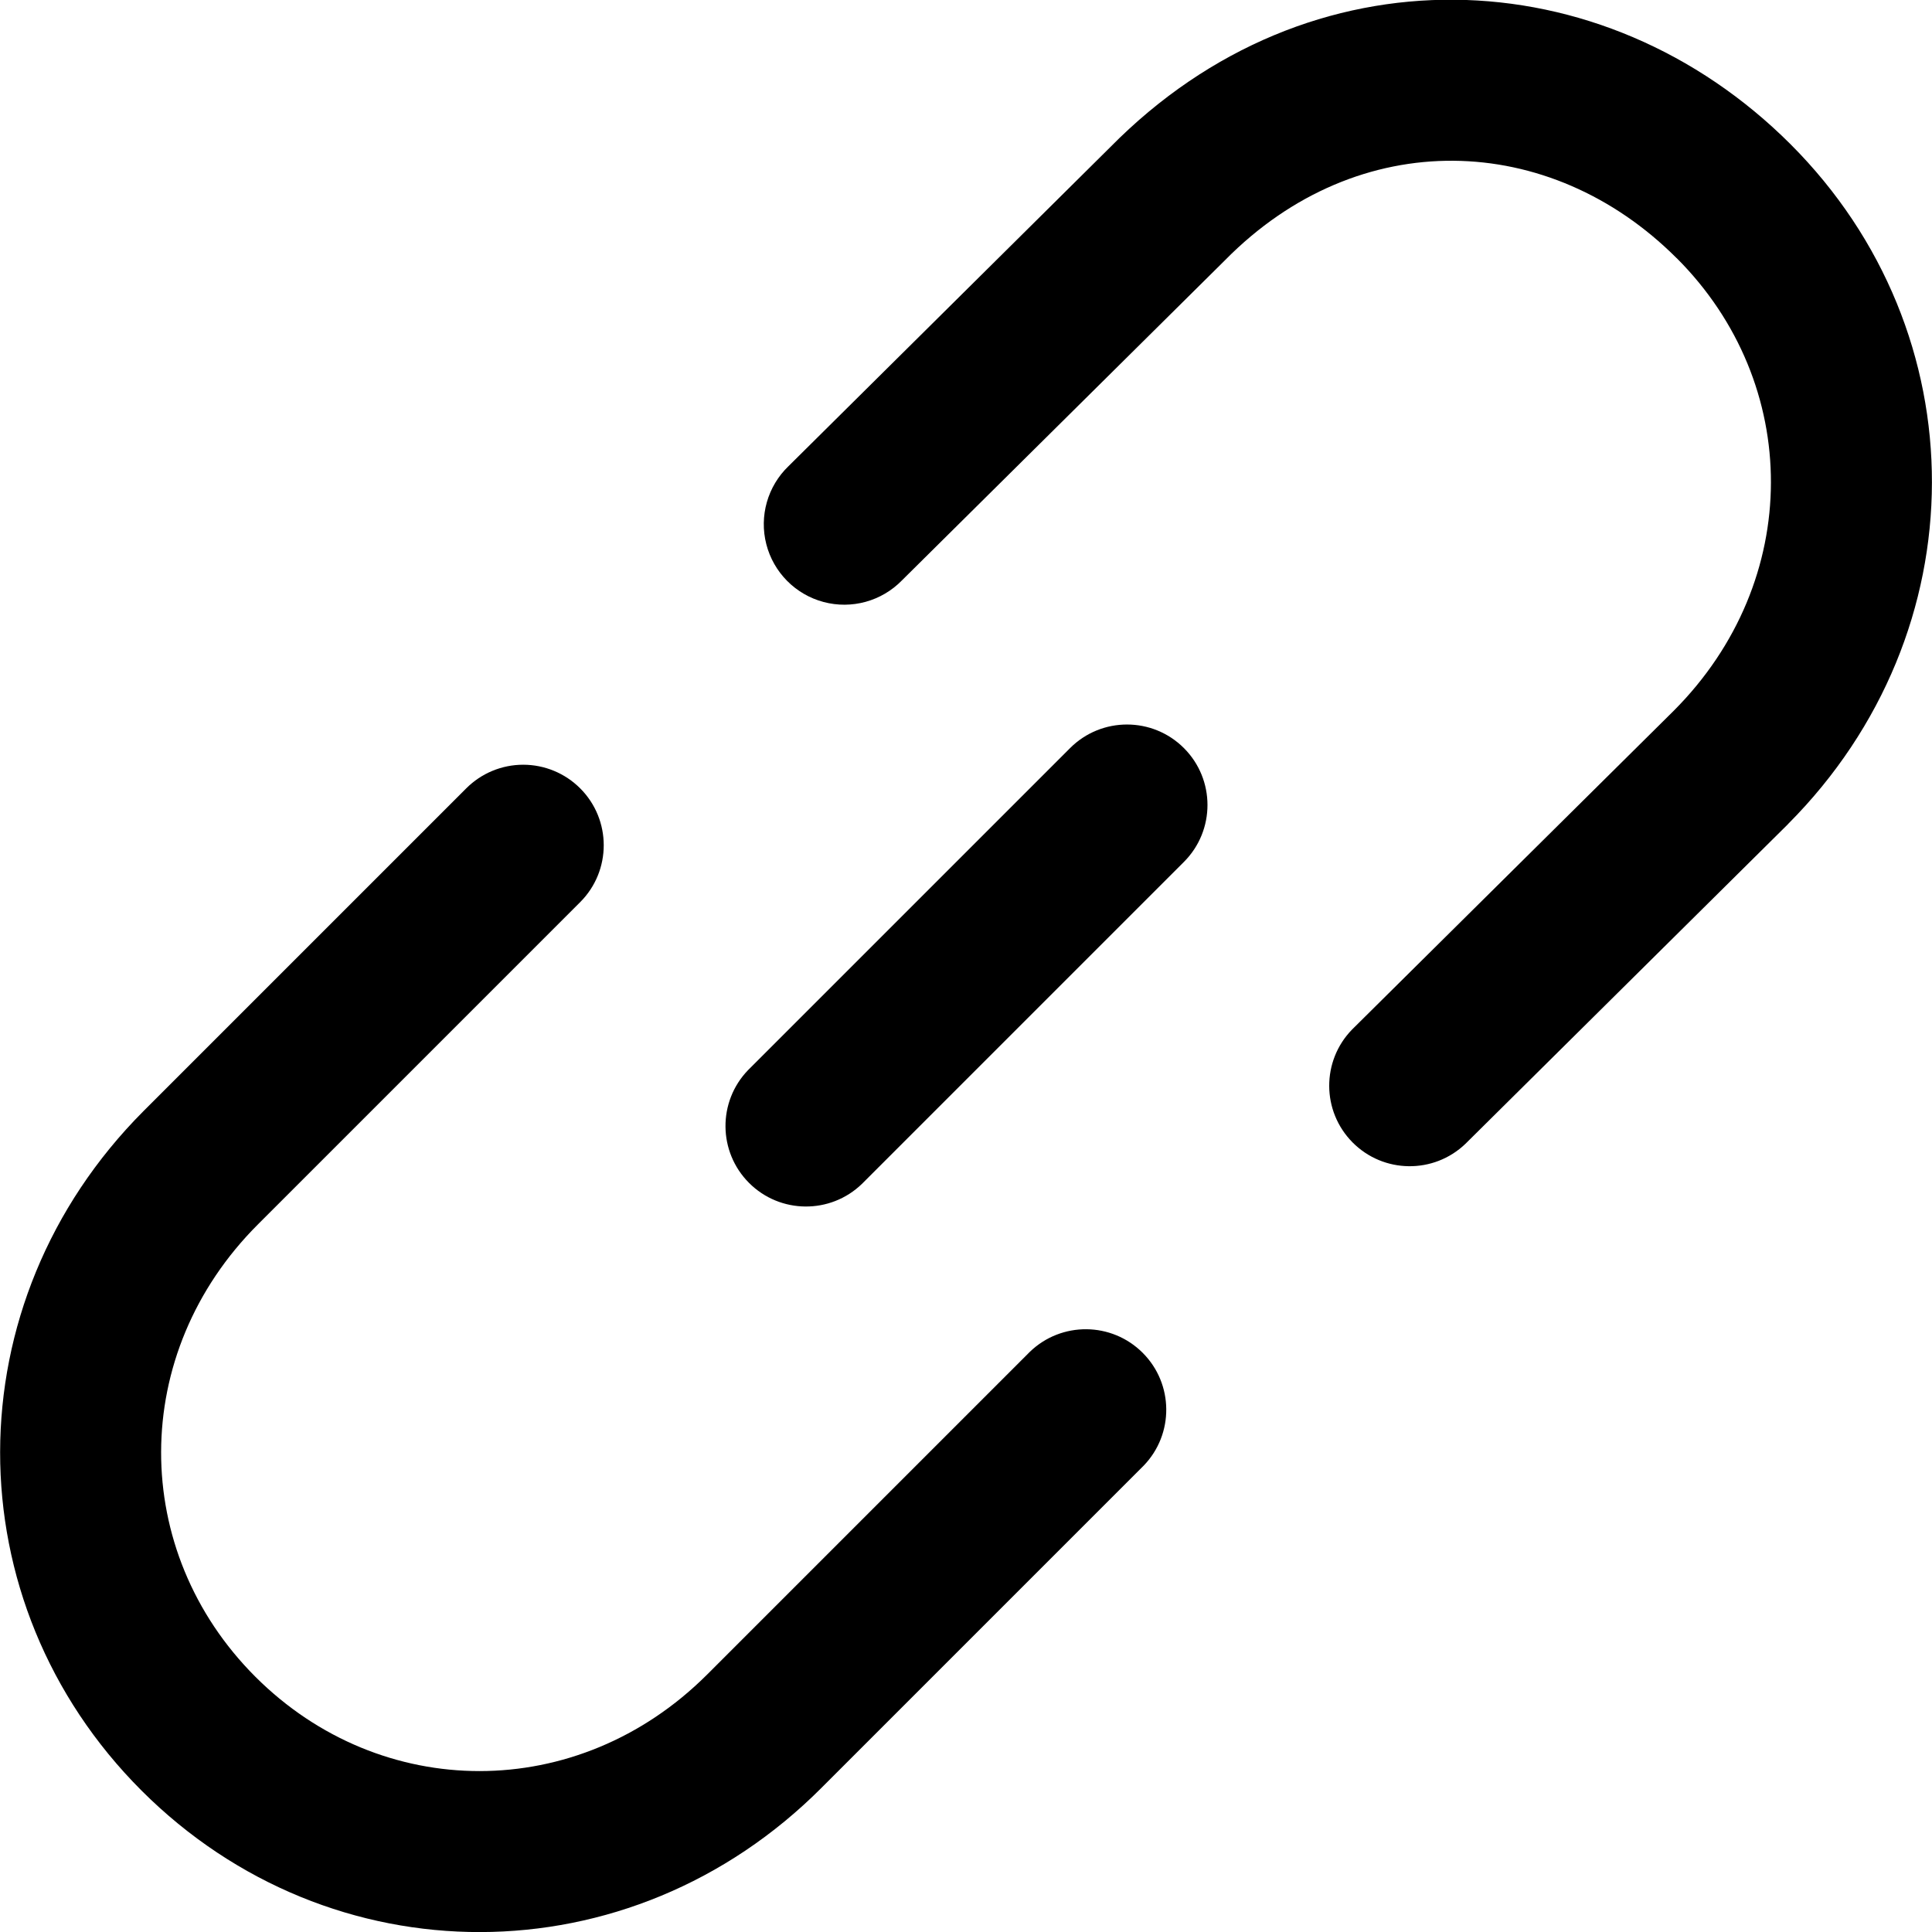
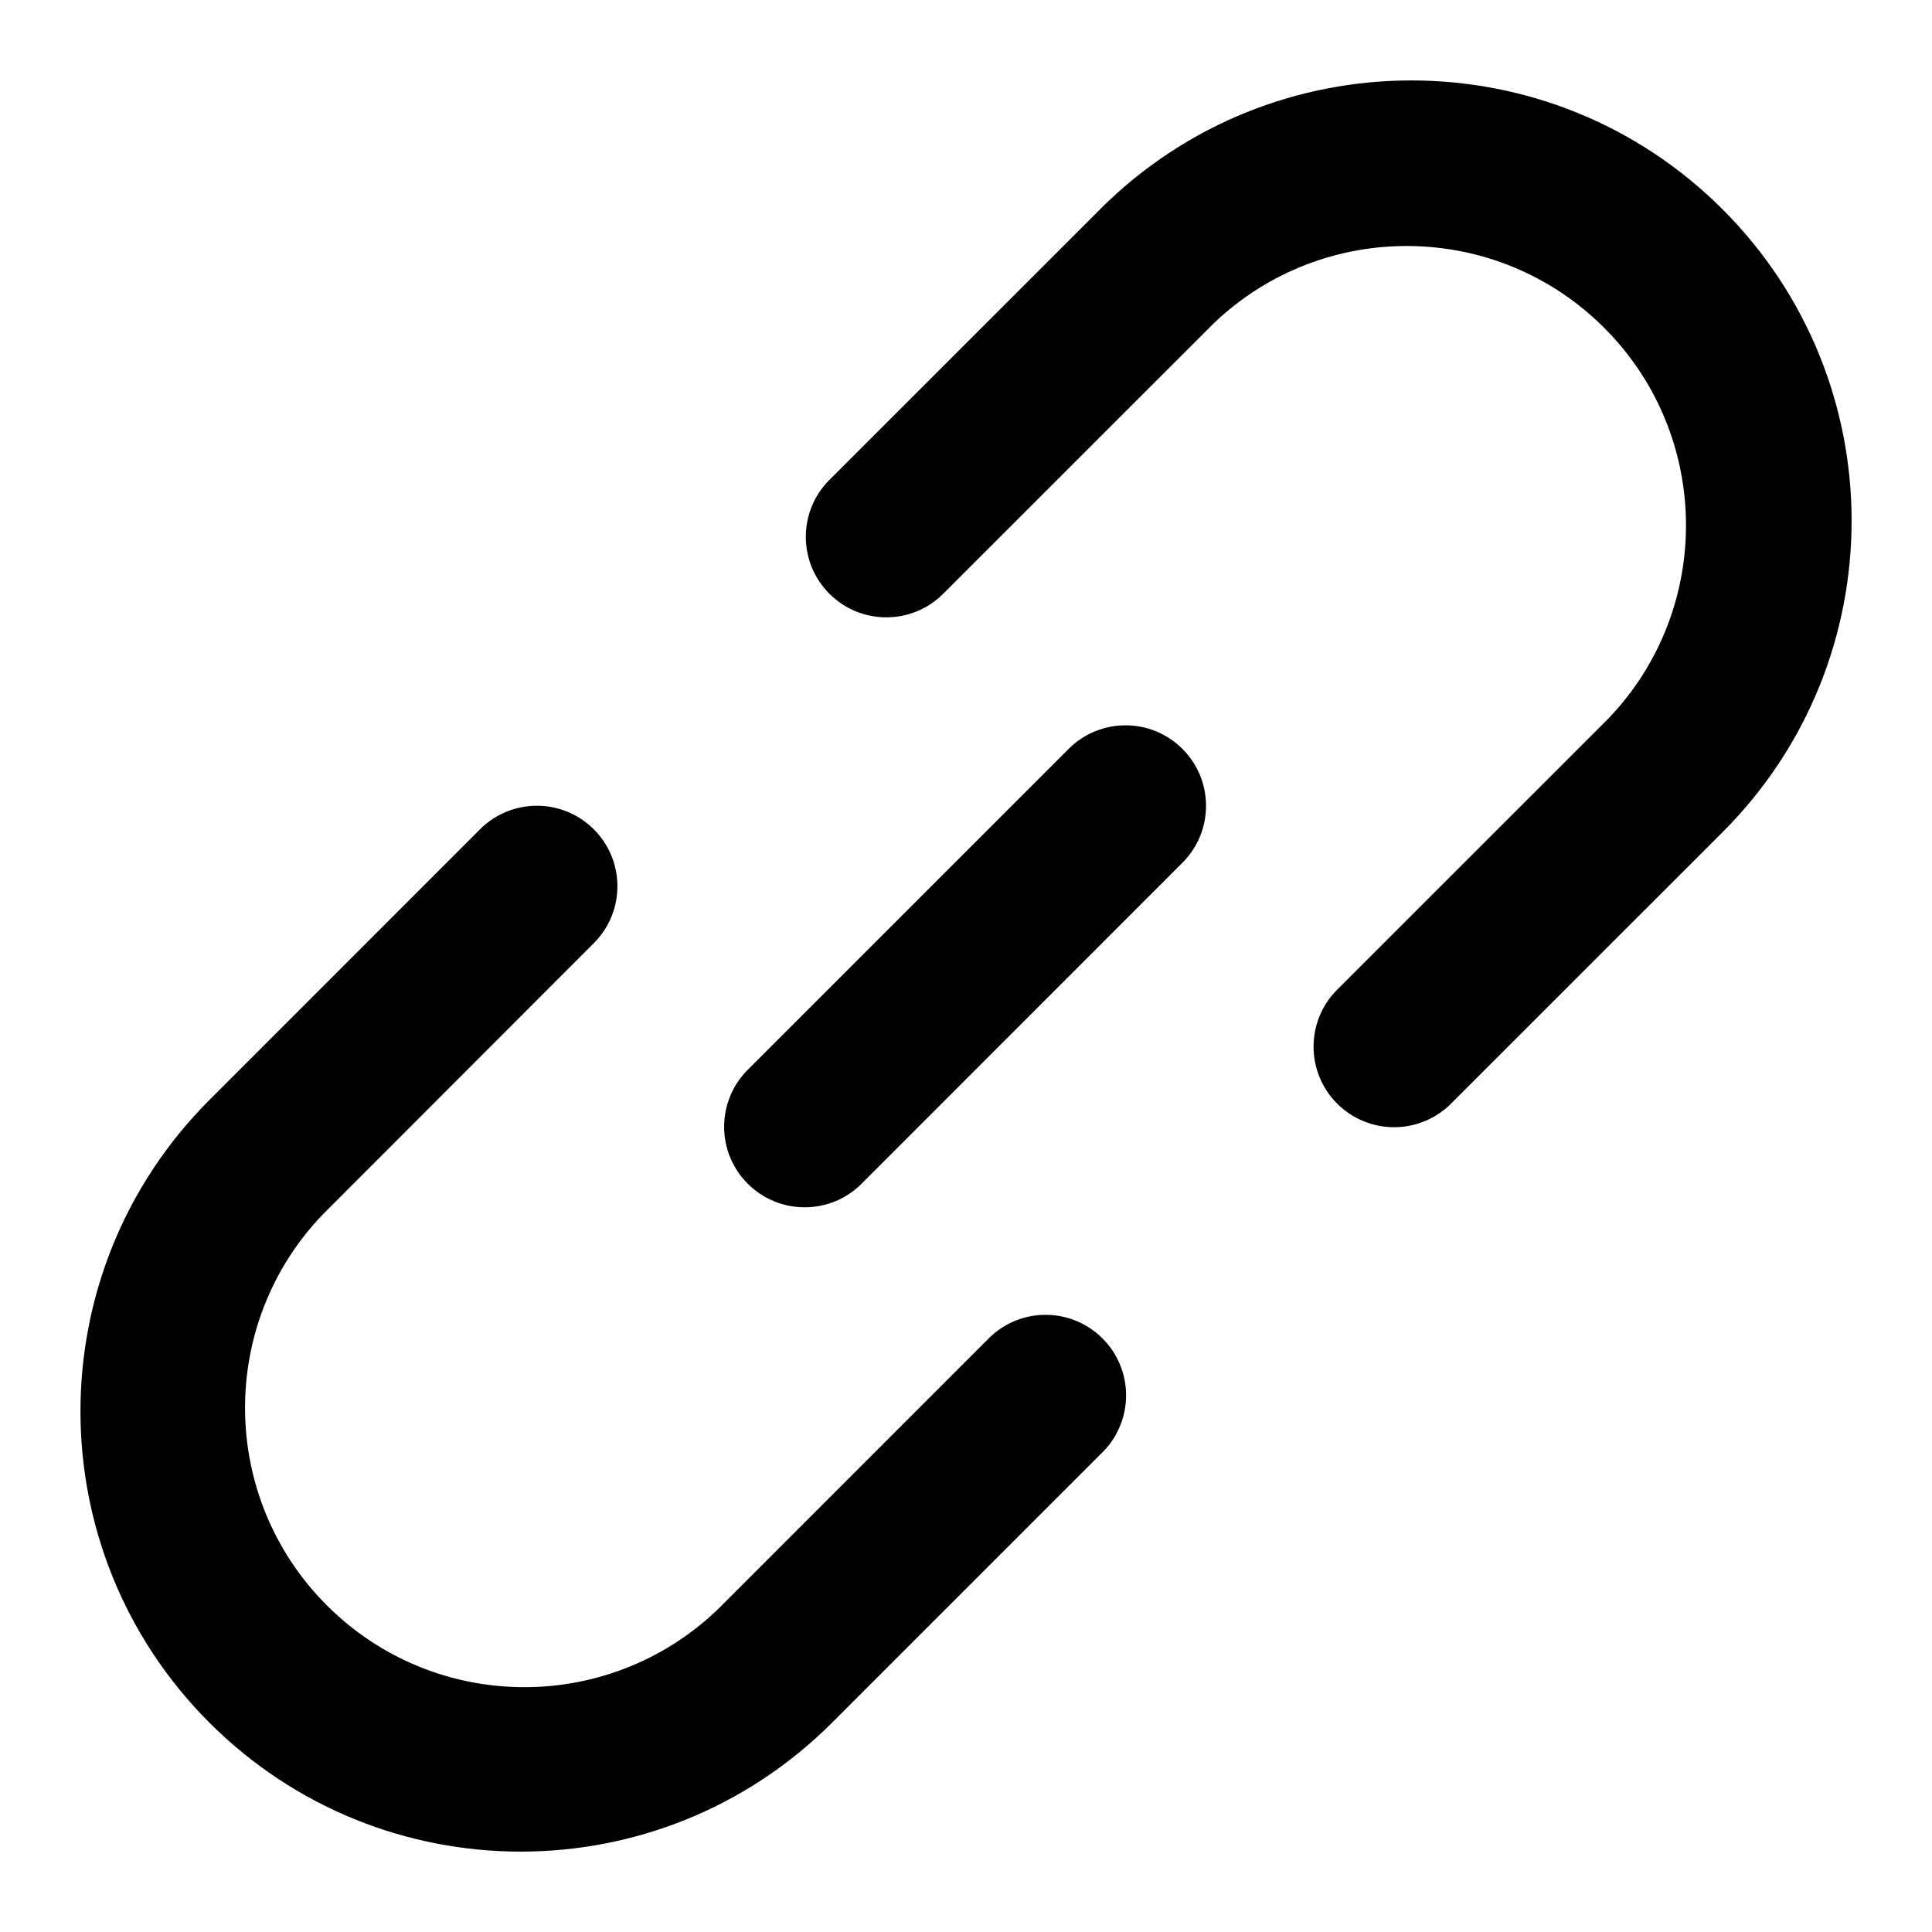
<svg xmlns="http://www.w3.org/2000/svg" viewBox="0 0 24 24">
-   <path d="M20.828 3.207c-1.574-1.575-3.95-1.66-5.61.025l-.014.014-4 3.964a1 1 0 1 1-1.408-1.42l3.994-3.96c2.472-2.51 6.124-2.366 8.453-.038 2.344 2.344 2.348 6.053-.027 8.44l-.012.013-4 3.964a1 1 0 0 1-1.408-1.42l3.996-3.96c1.612-1.615 1.595-4.065.036-5.623Z" />
-   <path d="M14.707 9.293a1 1 0 0 1 0 1.414l-4 4a1 1 0 0 1-1.414-1.414l4-4a1 1 0 0 1 1.414 0Z" />
-   <path d="M7.207 9.793a1 1 0 0 1 0 1.414l-4 4c-1.609 1.605-1.594 4.063-.035 5.622 1.557 1.557 4.005 1.577 5.611-.026l.01-.01 4-4a1 1 0 0 1 1.414 1.414l-3.999 3.999c-2.383 2.392-6.105 2.382-8.45.037-2.343-2.343-2.349-6.06.024-8.44l.01-.01 4-4a1 1 0 0 1 1.415 0Z" />
+   <path d="M5.975 10.29a1 1 0 0 1 1.414 1.414L4.016 15.08a3.47 3.47 0 0 0 4.906 4.907l3.372-3.373a1 1 0 0 1 1.414 1.414L10.336 21.4a5.469 5.469 0 1 1-7.734-7.736l3.373-3.374Zm7.312-.999a1 1 0 0 1 1.414 1.414l-3.998 4a1 1 0 0 1-1.414-1.416l3.998-3.998Zm.377-6.69a5.469 5.469 0 1 1 7.735 7.736l-3.374 3.373a1 1 0 1 1-1.414-1.416l3.373-3.372a3.47 3.47 0 0 0-4.906-4.906l-3.373 3.372a1 1 0 0 1-1.414-1.414l3.373-3.372Z" />
</svg>
